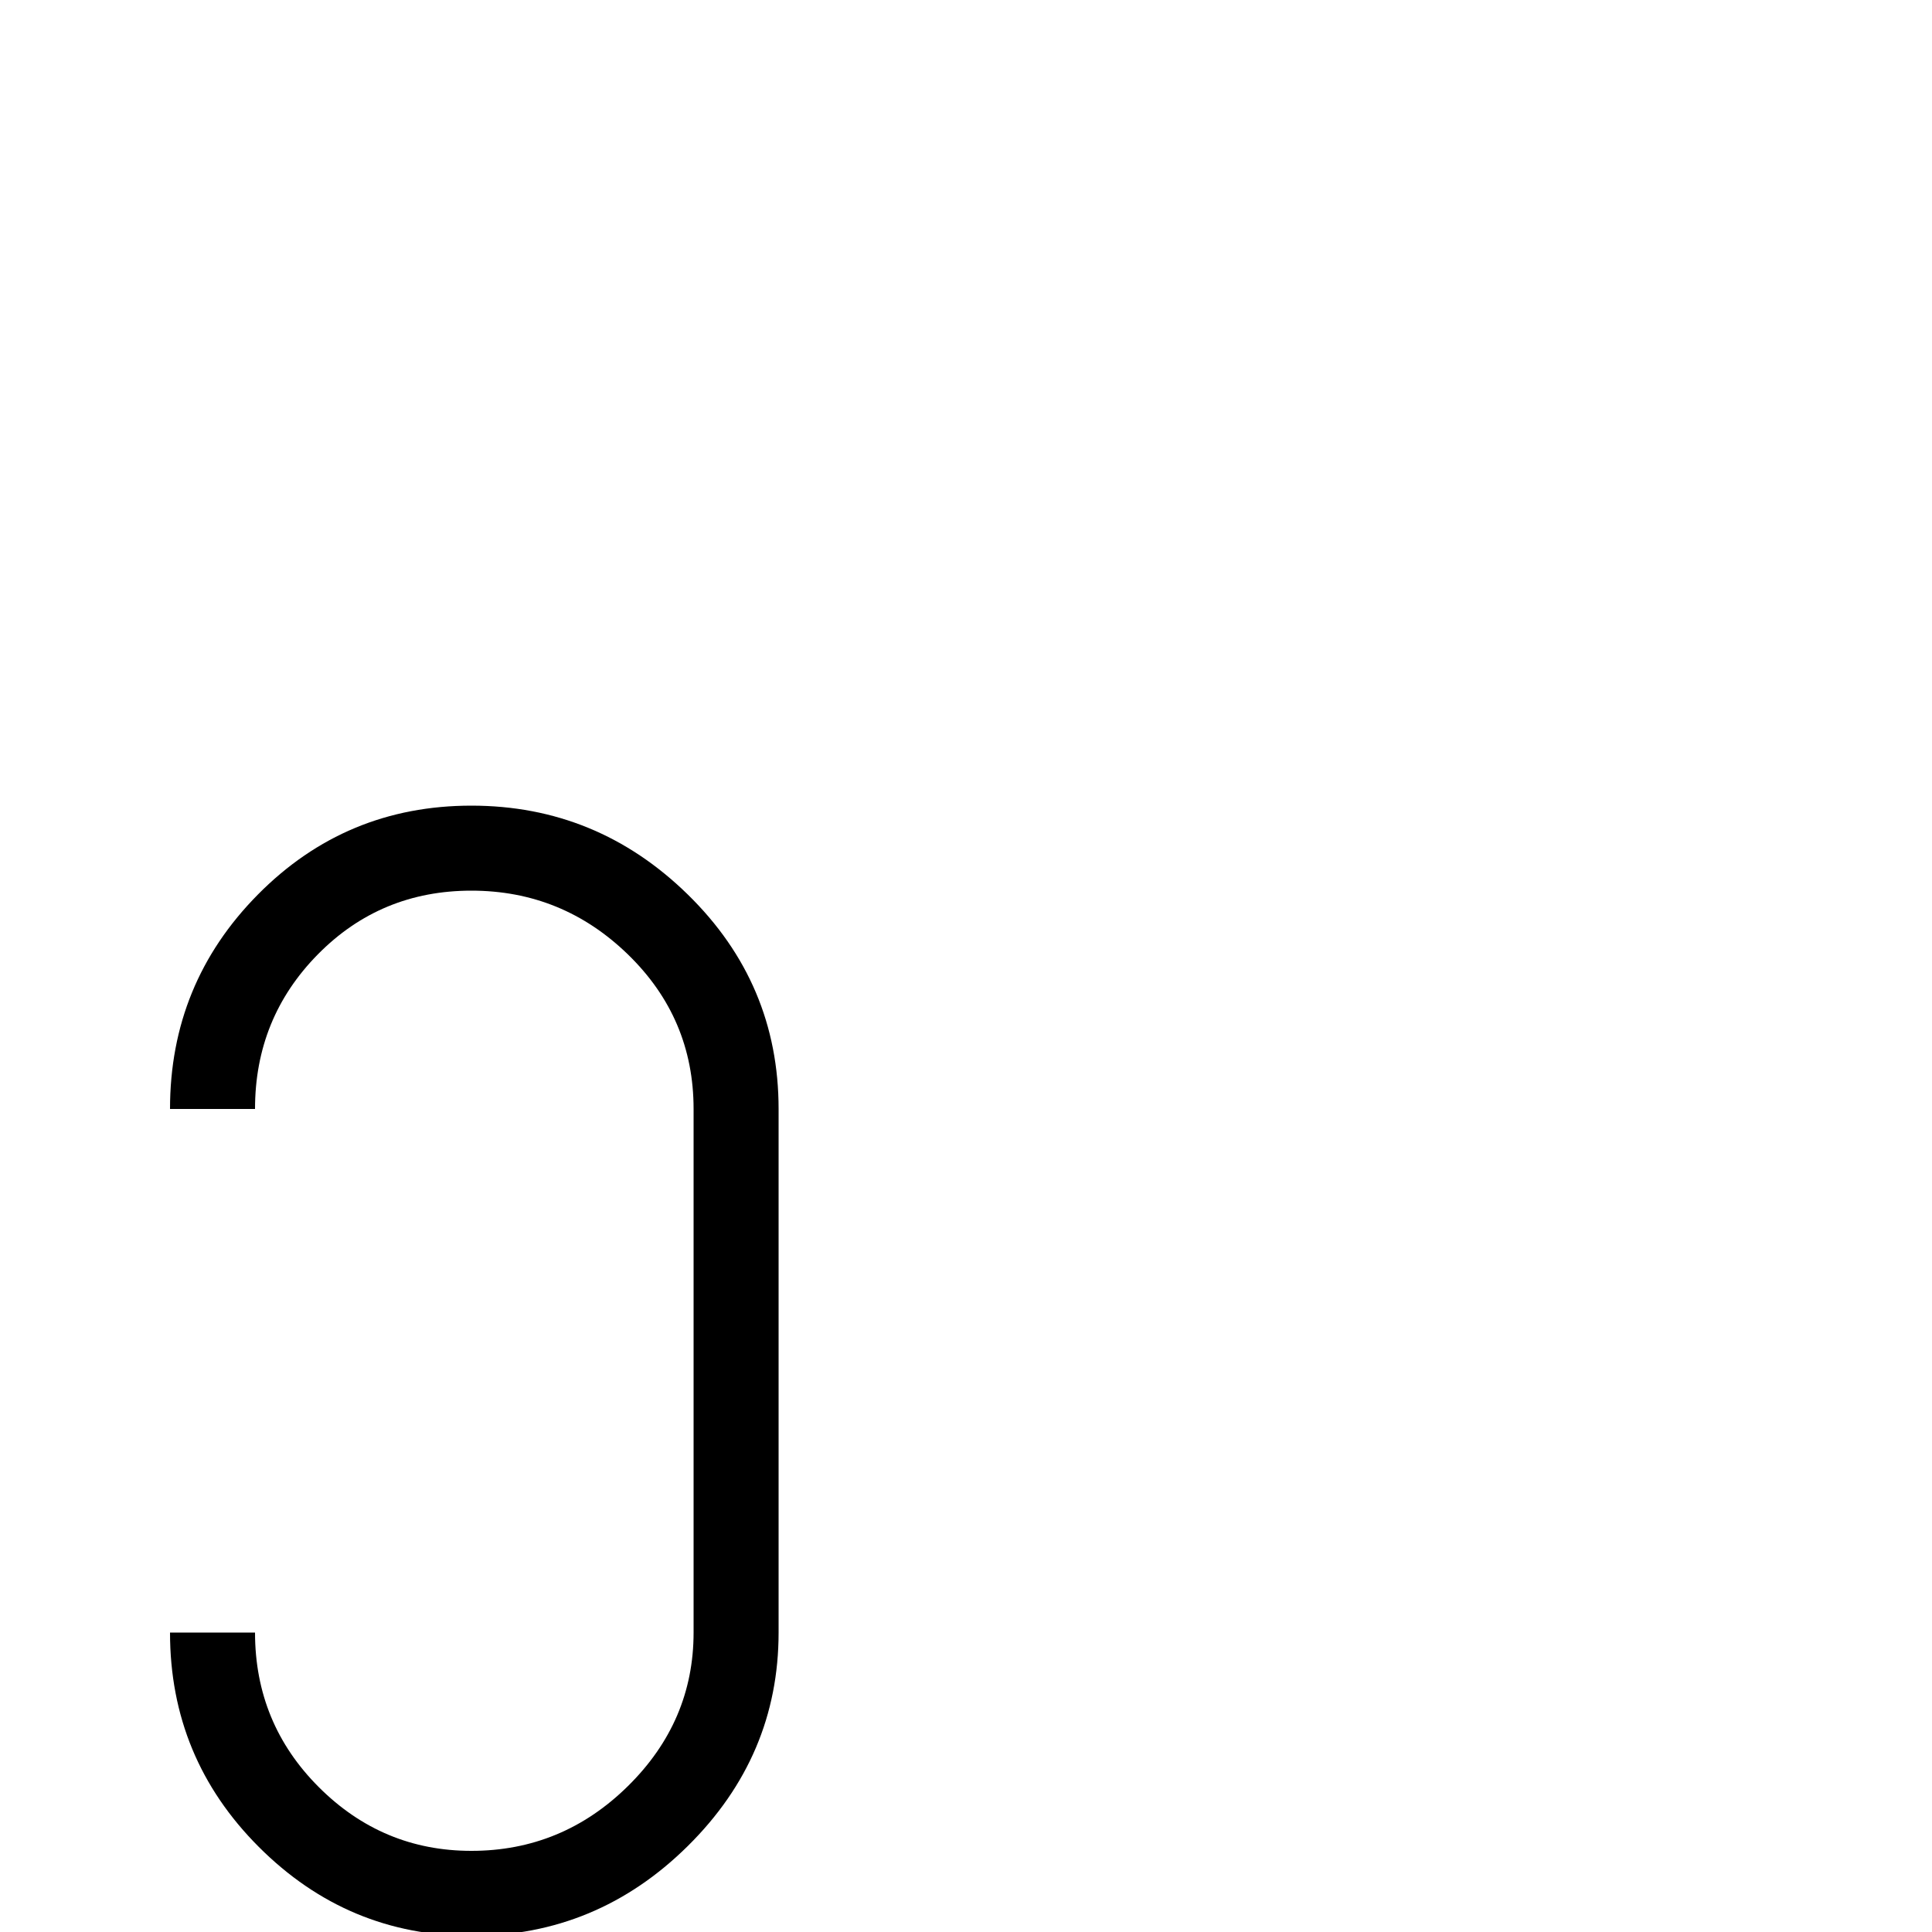
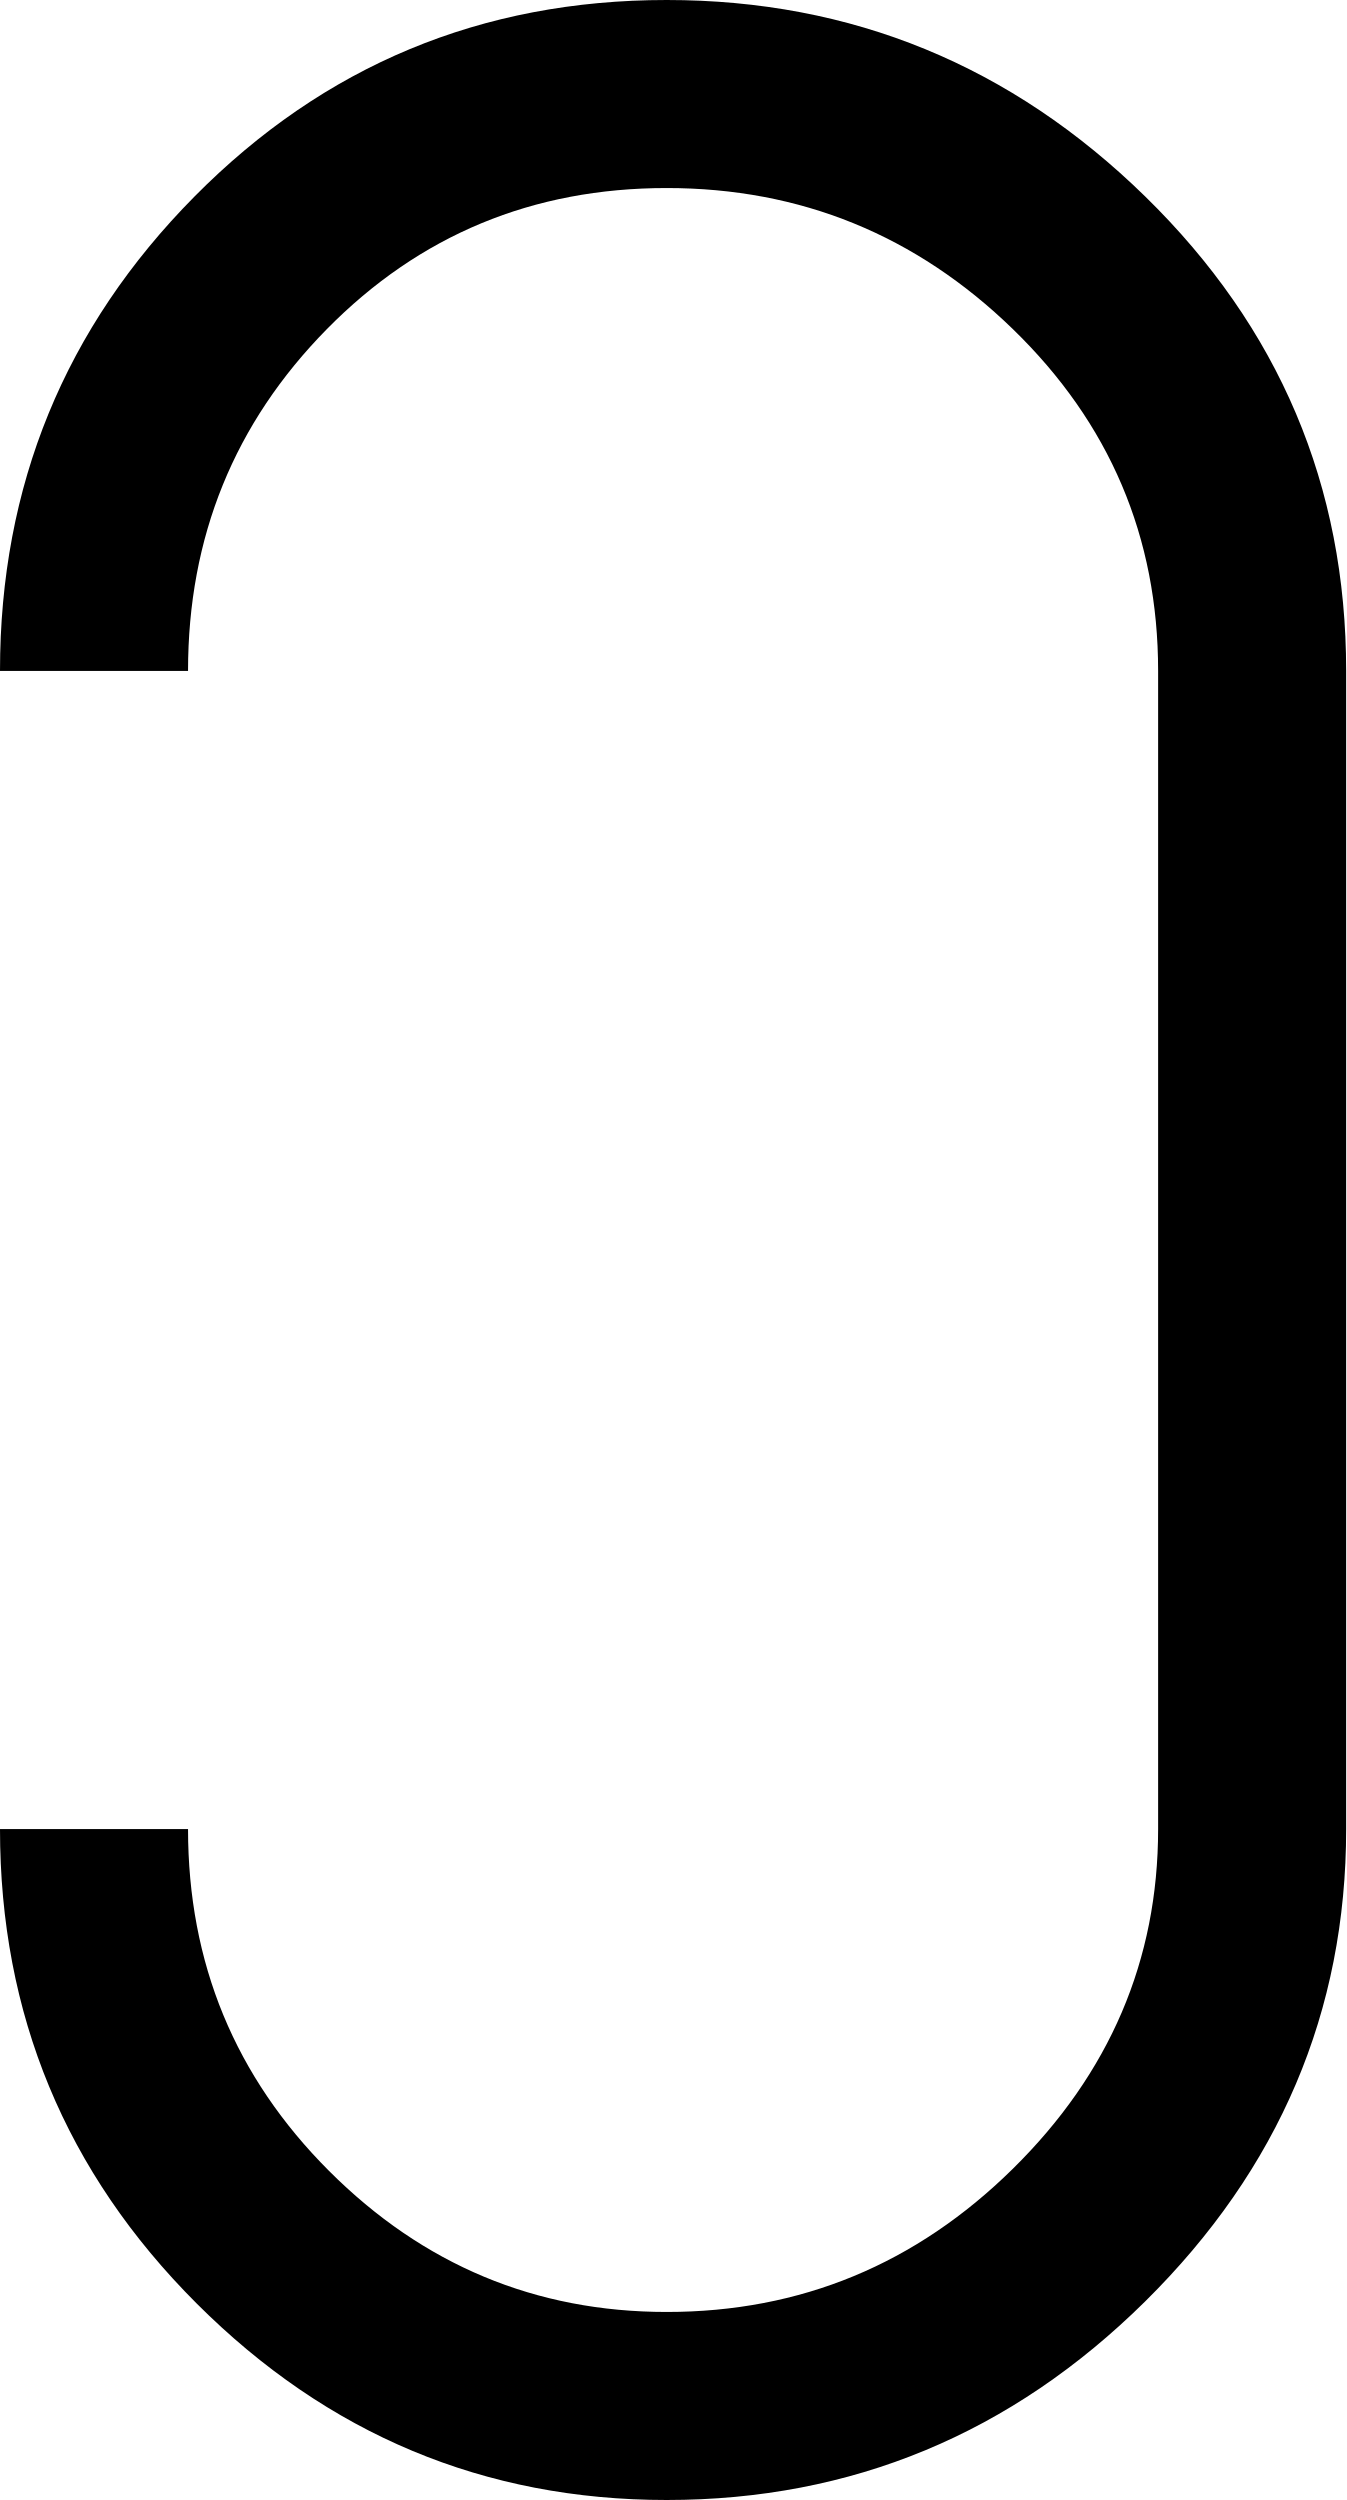
- <svg xmlns="http://www.w3.org/2000/svg" version="1.1" width="100" height="100" viewBox="0 -200 1000 1000" id="svg2989">
+ <svg xmlns="http://www.w3.org/2000/svg" version="1.1" width="31.5" height="58.5" viewBox="0 -200 315 585" id="svg2989">
  <defs id="defs2997" />
-   <g transform="matrix(1,0,0,-1,0,800)" id="g2991">
+   <g transform="matrix(1,0,0,-1,-88,383)" id="g2991">
    <path d="M 403,155 Q 403,91 356,44.5 309,-2 244,-2 180,-2 134,44 88,90 88,155 h 44 q 0,-47 33,-80 33,-33 79,-33 47,0 81,33.5 34,33.5 34,79.5 v 271 q 0,47 -34,80 -34,33 -81,33 -47,0 -79.5,-33 Q 132,473 132,426 H 88 q 0,65 45.5,111 45.5,46 110.5,46 65,0 112,-46 47,-46 47,-111 V 155 z" id="path2993" style="fill:currentColor" />
  </g>
</svg>
